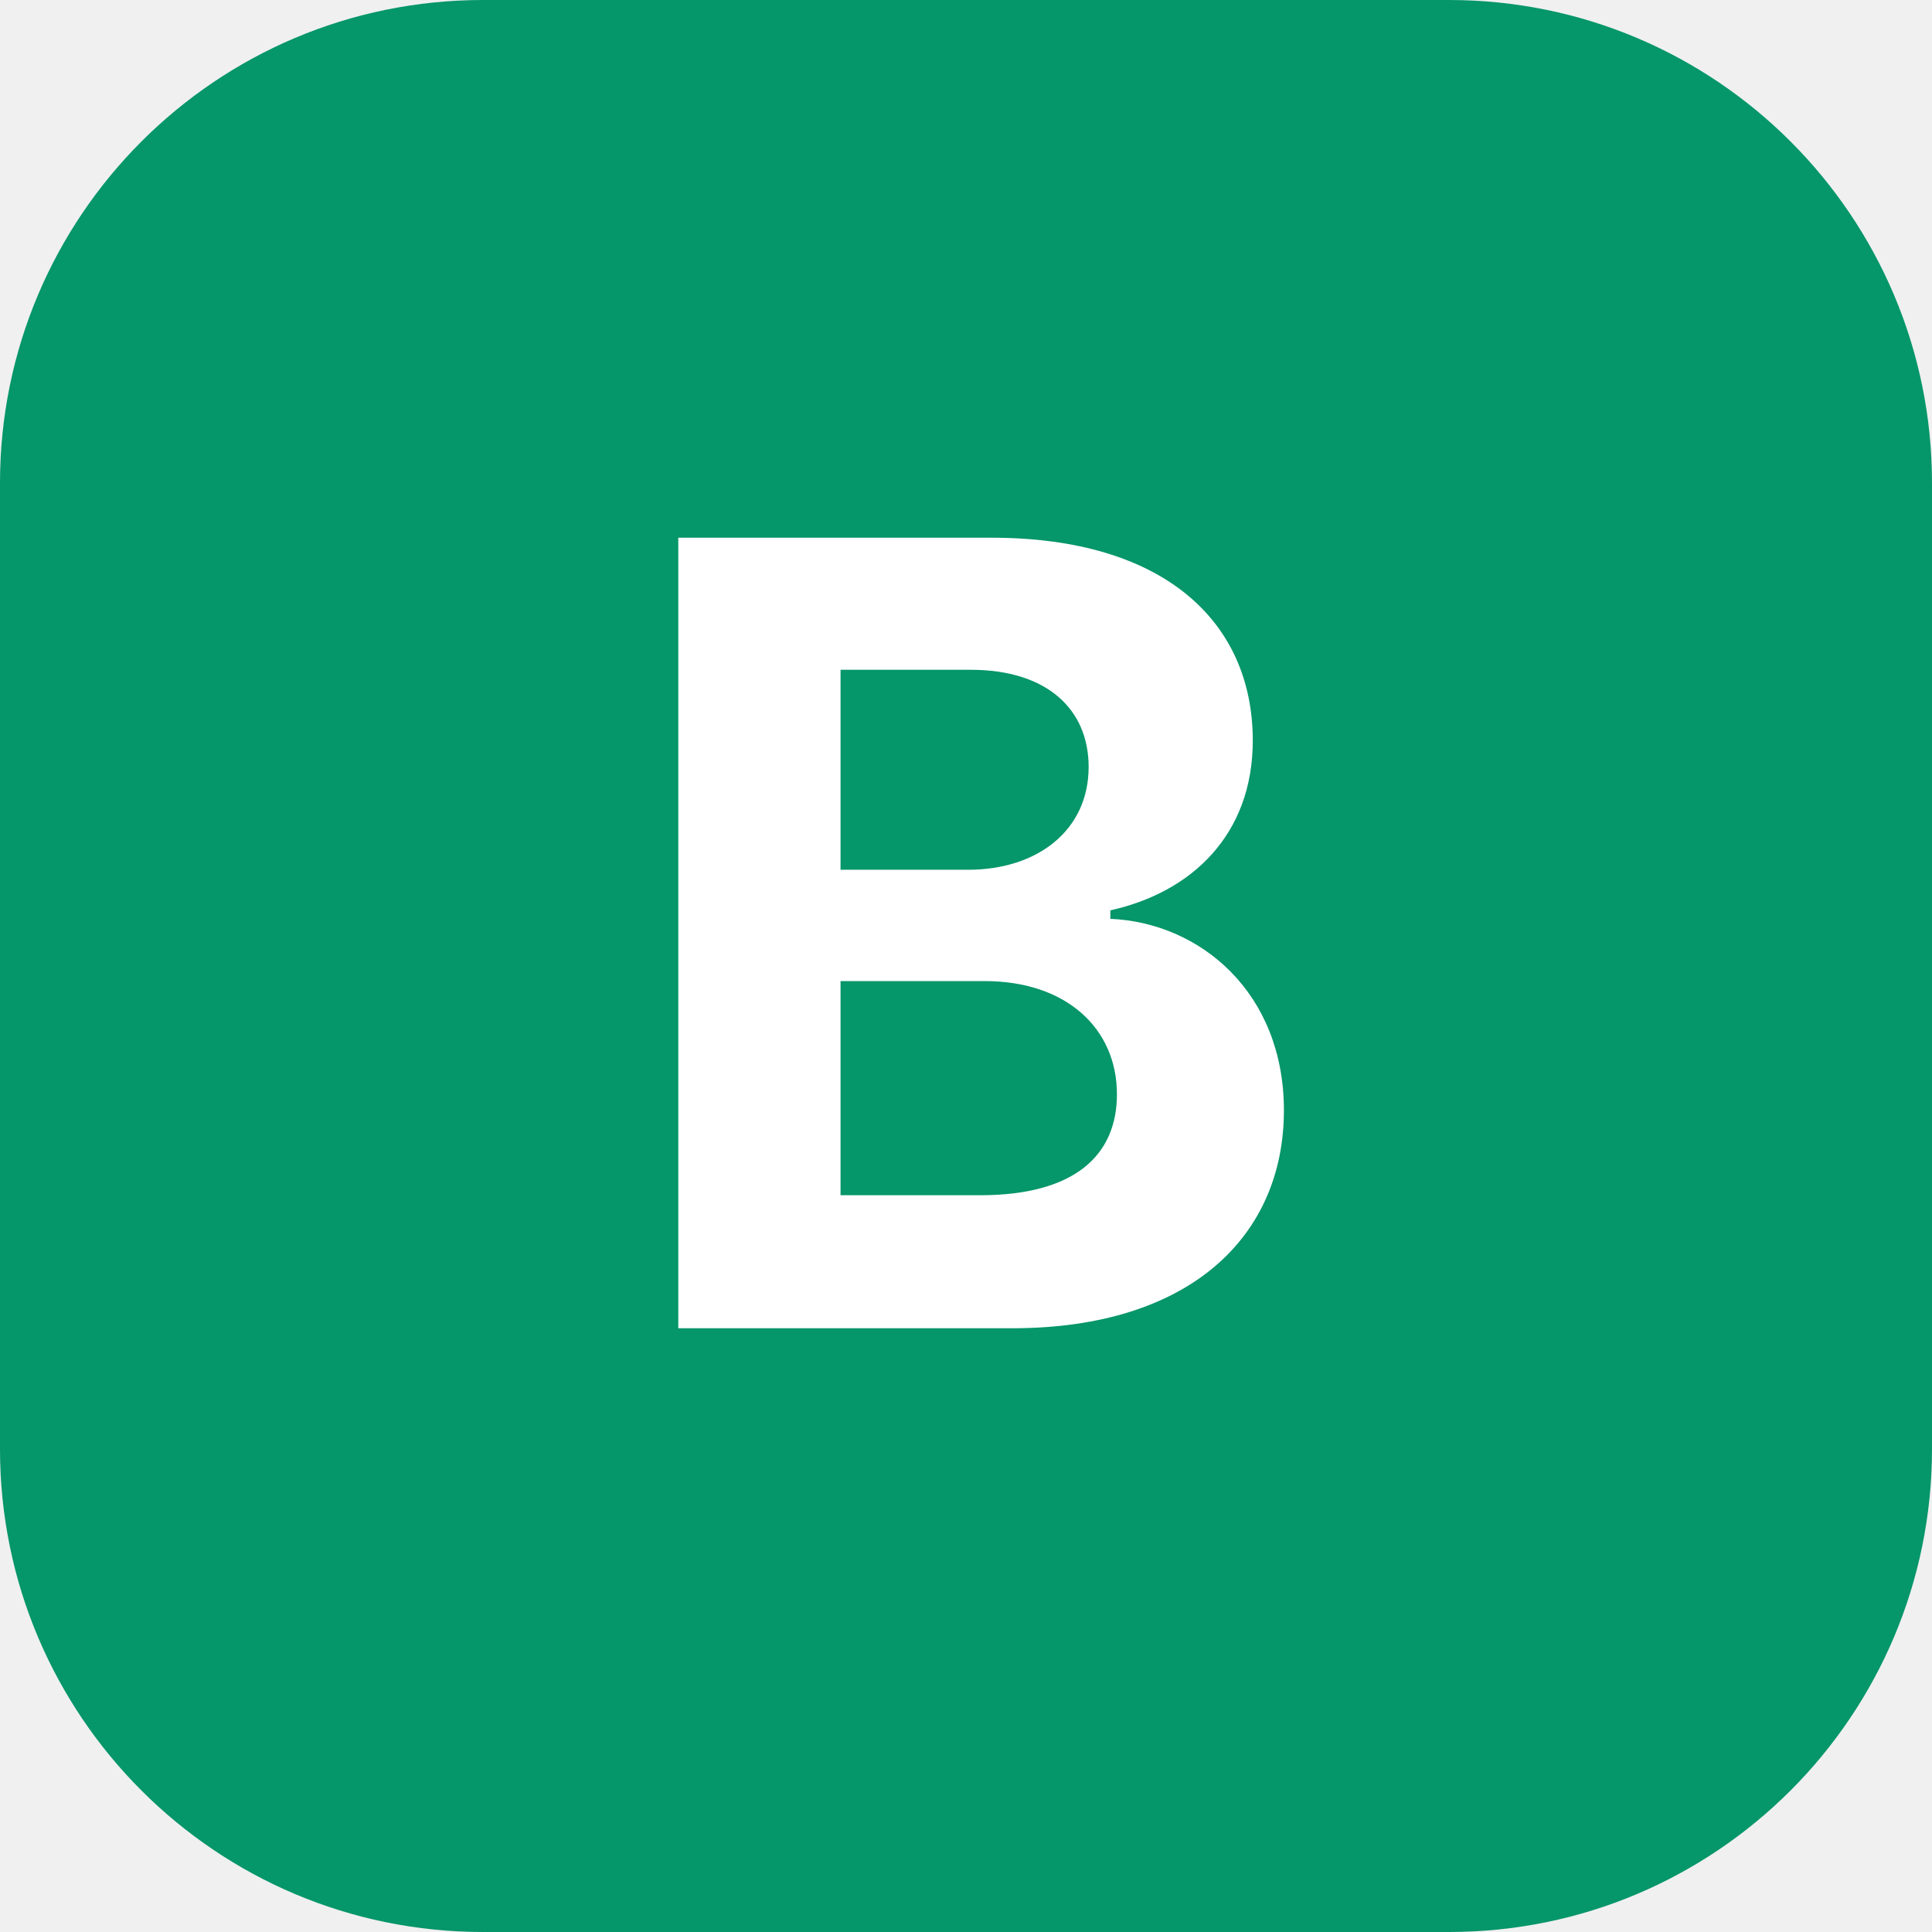
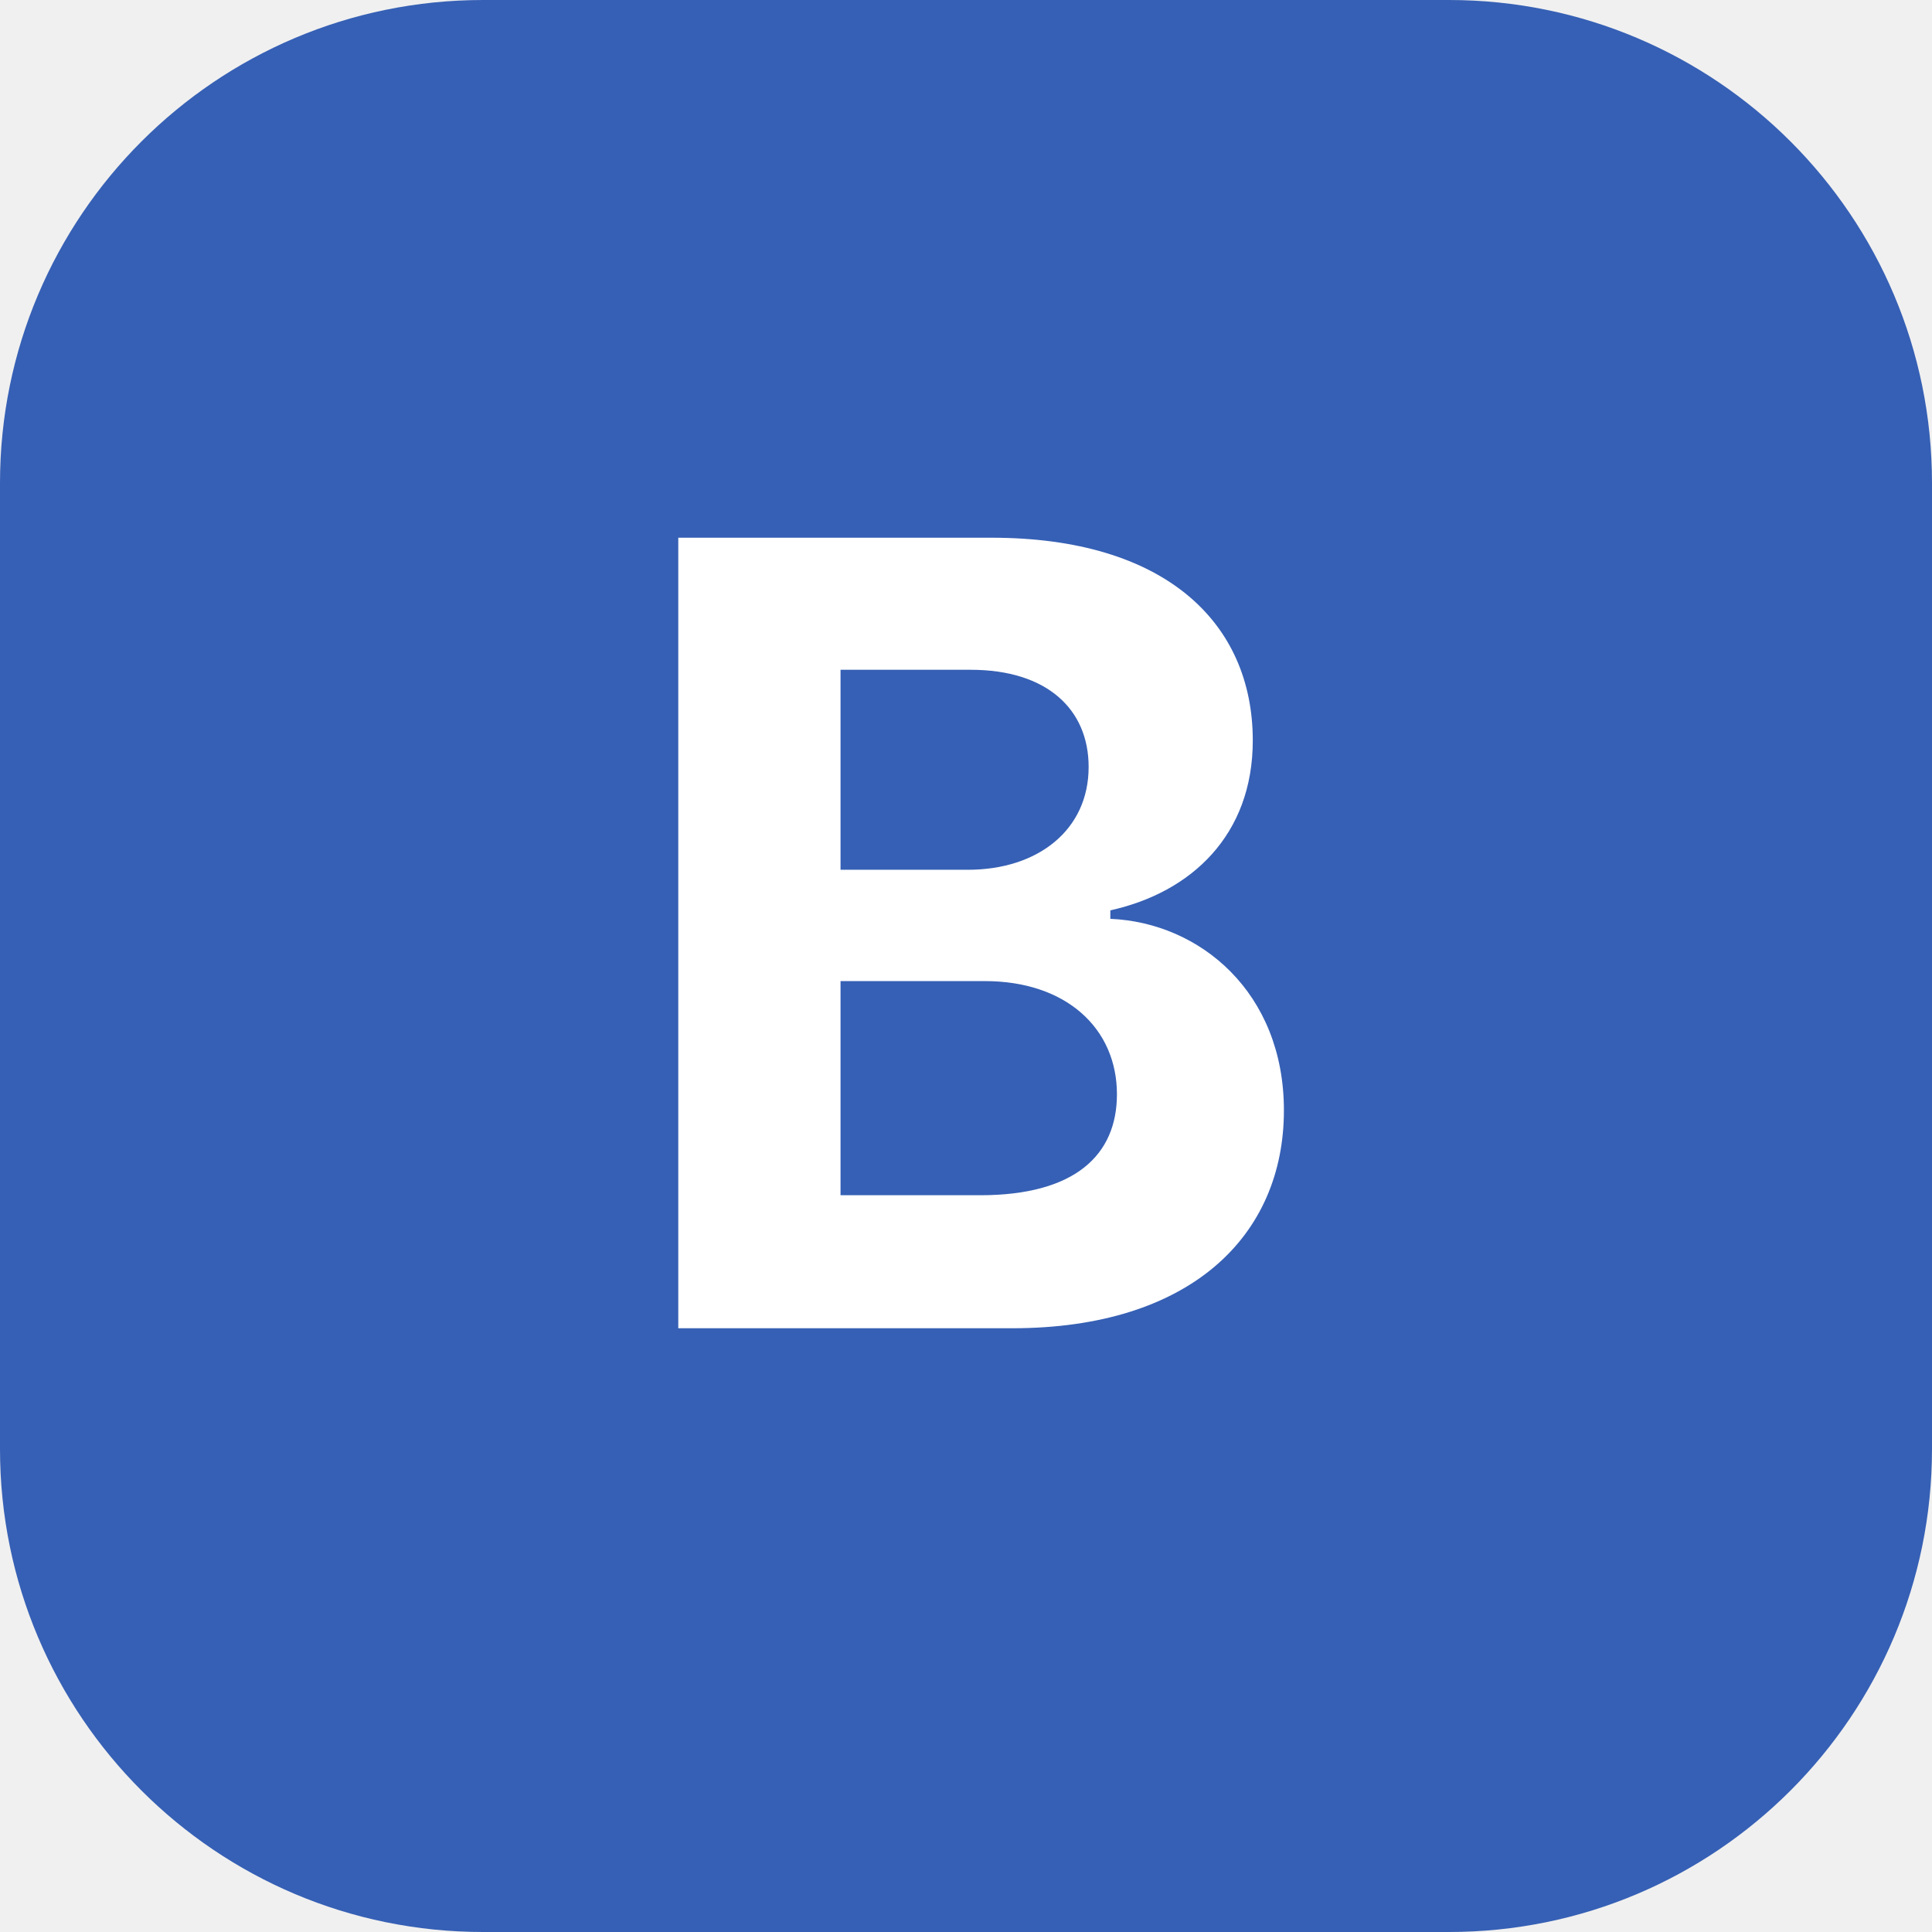
<svg xmlns="http://www.w3.org/2000/svg" width="32" height="32" viewBox="0 0 32 32">
-   <rect width="32" height="32" rx="8" fill="#059669" />
+   <rect width="32" height="32" rx="8" fill="#3660B5" />
  <text x="16" y="22" text-anchor="middle" font-family="Inter, system-ui, sans-serif" font-weight="700" font-size="18" fill="#FFFFFF" letter-spacing="-0.5">B</text>
</svg>
